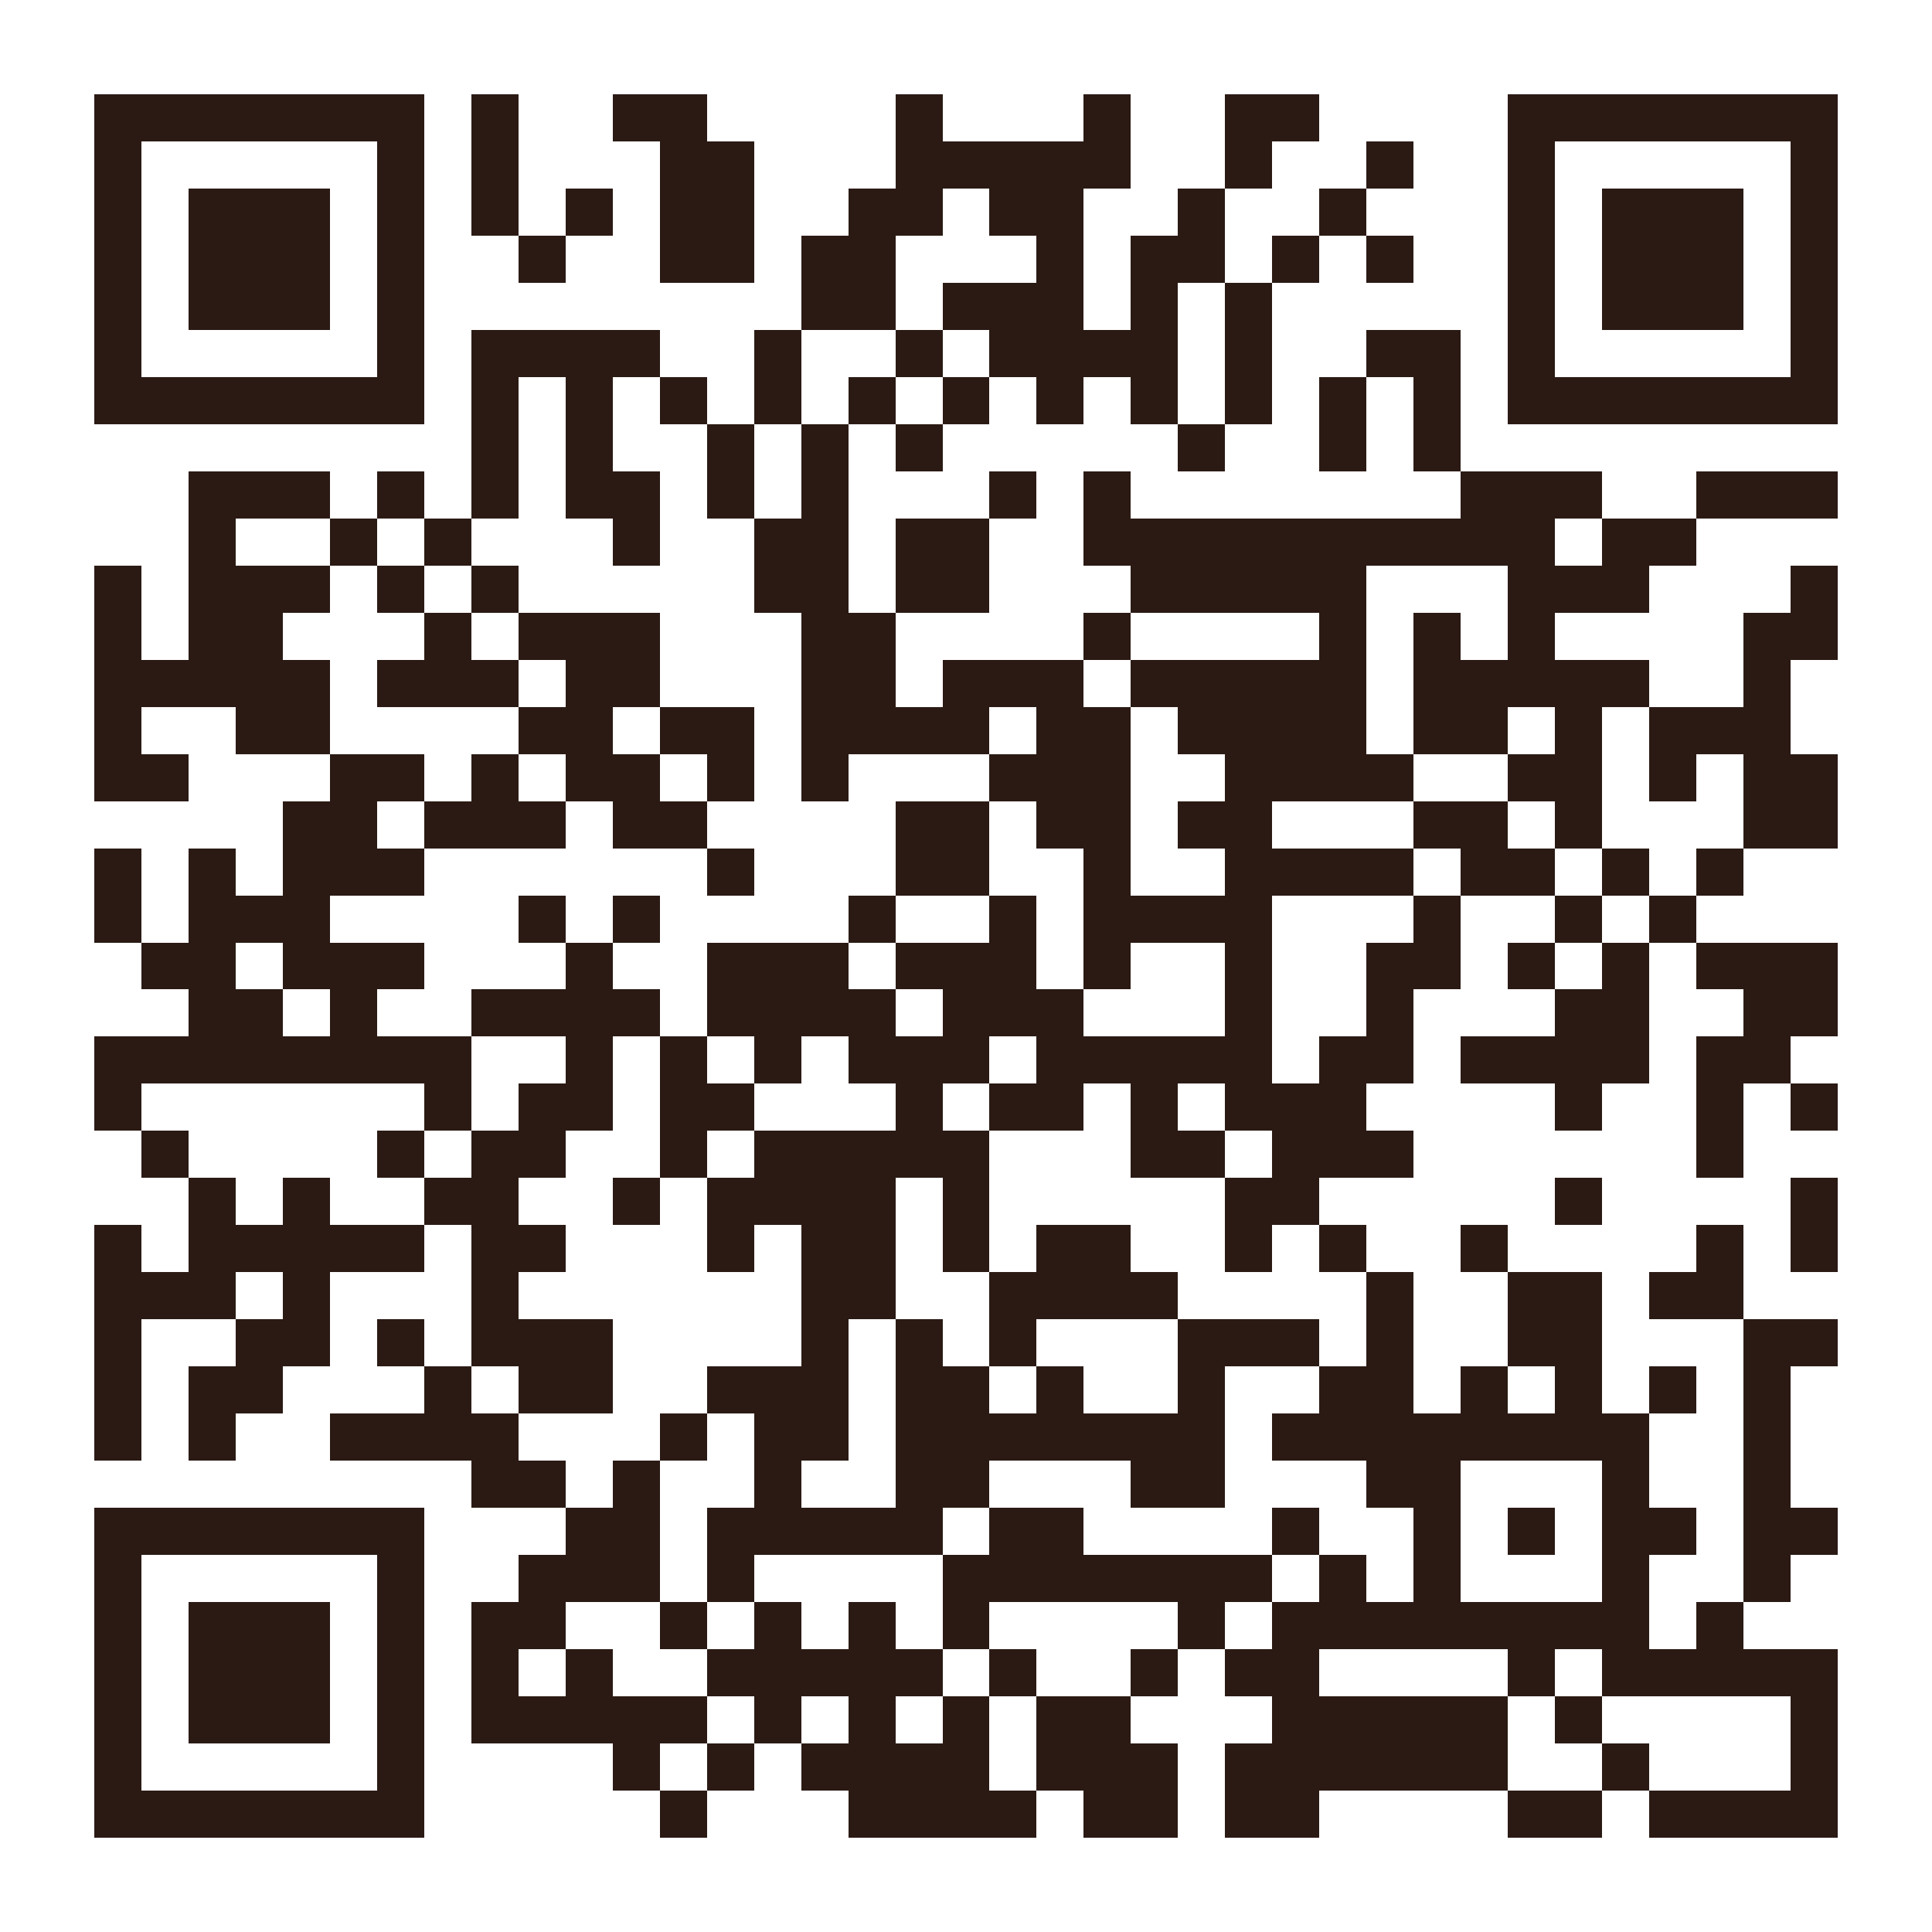
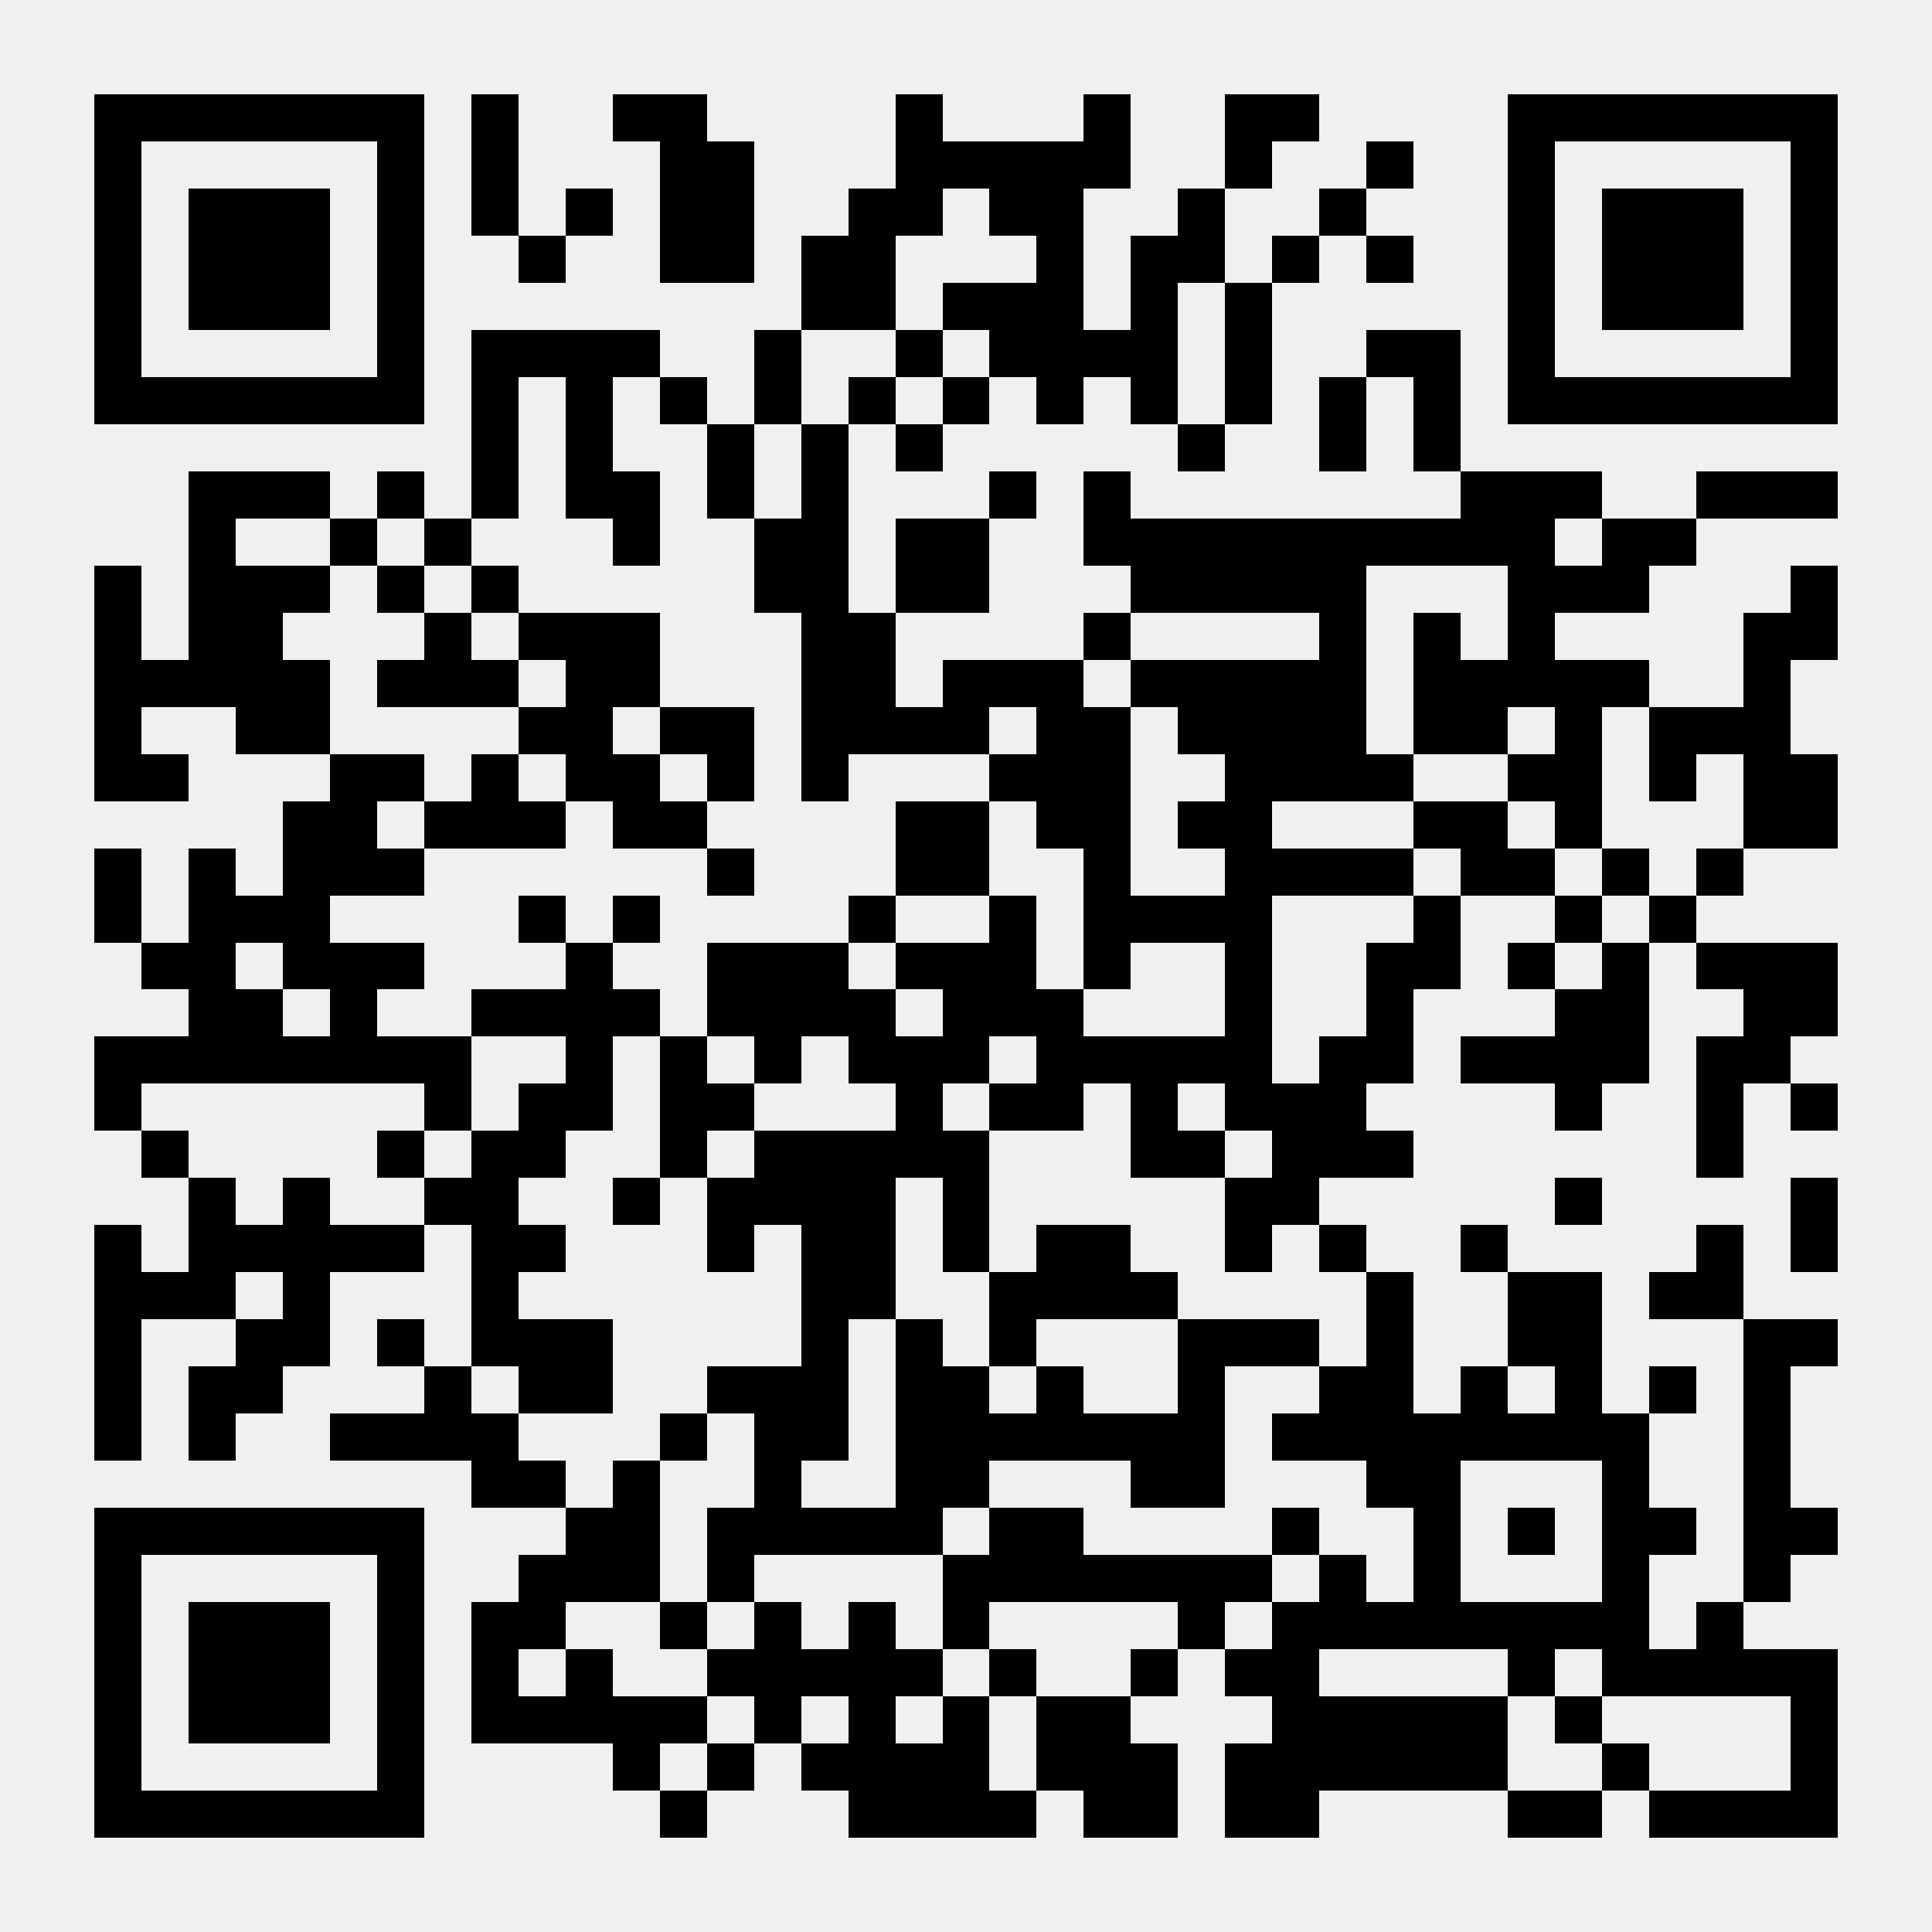
<svg xmlns="http://www.w3.org/2000/svg" viewBox="0 0 41 41" shape-rendering="crispEdges">
-   <path fill="#FFFFFF" d="M0 0h41v41H0z" />
-   <path stroke="#2B1A14" d="M2 2.5h7m1 0h1m2 0h2m4 0h1m3 0h1m2 0h2m4 0h7M2 3.5h1m5 0h1m1 0h1m3 0h2m3 0h5m2 0h1m2 0h1m2 0h1m5 0h1M2 4.5h1m1 0h3m1 0h1m1 0h1m1 0h1m1 0h2m2 0h2m1 0h2m2 0h1m2 0h1m3 0h1m1 0h3m1 0h1M2 5.5h1m1 0h3m1 0h1m2 0h1m2 0h2m1 0h2m3 0h1m1 0h2m1 0h1m1 0h1m2 0h1m1 0h3m1 0h1M2 6.5h1m1 0h3m1 0h1m8 0h2m1 0h3m1 0h1m1 0h1m5 0h1m1 0h3m1 0h1M2 7.5h1m5 0h1m1 0h4m2 0h1m2 0h1m1 0h4m1 0h1m2 0h2m1 0h1m5 0h1M2 8.5h7m1 0h1m1 0h1m1 0h1m1 0h1m1 0h1m1 0h1m1 0h1m1 0h1m1 0h1m1 0h1m1 0h1m1 0h7M10 9.5h1m1 0h1m2 0h1m1 0h1m1 0h1m5 0h1m2 0h1m1 0h1M4 10.5h3m1 0h1m1 0h1m1 0h2m1 0h1m1 0h1m3 0h1m1 0h1m7 0h3m2 0h3M4 11.5h1m2 0h1m1 0h1m3 0h1m2 0h2m1 0h2m2 0h10m1 0h2M2 12.5h1m1 0h3m1 0h1m1 0h1m5 0h2m1 0h2m3 0h5m3 0h3m3 0h1M2 13.5h1m1 0h2m3 0h1m1 0h3m3 0h2m4 0h1m4 0h1m1 0h1m1 0h1m4 0h2M2 14.5h5m1 0h3m1 0h2m3 0h2m1 0h3m1 0h5m1 0h5m2 0h1M2 15.5h1m2 0h2m4 0h2m1 0h2m1 0h4m1 0h2m1 0h4m1 0h2m1 0h1m1 0h3M2 16.5h2m3 0h2m1 0h1m1 0h2m1 0h1m1 0h1m3 0h3m2 0h4m2 0h2m1 0h1m1 0h2M6 17.5h2m1 0h3m1 0h2m4 0h2m1 0h2m1 0h2m3 0h2m1 0h1m3 0h2M2 18.5h1m1 0h1m1 0h3m6 0h1m3 0h2m2 0h1m2 0h4m1 0h2m1 0h1m1 0h1M2 19.5h1m1 0h3m4 0h1m1 0h1m4 0h1m2 0h1m1 0h4m3 0h1m2 0h1m1 0h1M3 20.5h2m1 0h3m3 0h1m2 0h3m1 0h3m1 0h1m2 0h1m2 0h2m1 0h1m1 0h1m1 0h3M4 21.5h2m1 0h1m2 0h4m1 0h4m1 0h3m3 0h1m2 0h1m3 0h2m2 0h2M2 22.5h8m2 0h1m1 0h1m1 0h1m1 0h3m1 0h5m1 0h2m1 0h4m1 0h2M2 23.5h1m6 0h1m1 0h2m1 0h2m3 0h1m1 0h2m1 0h1m1 0h3m4 0h1m2 0h1m1 0h1M3 24.5h1m4 0h1m1 0h2m2 0h1m1 0h5m3 0h2m1 0h3m6 0h1M4 25.5h1m1 0h1m2 0h2m2 0h1m1 0h4m1 0h1m5 0h2m5 0h1m4 0h1M2 26.5h1m1 0h5m1 0h2m3 0h1m1 0h2m1 0h1m1 0h2m2 0h1m1 0h1m2 0h1m4 0h1m1 0h1M2 27.5h3m1 0h1m3 0h1m6 0h2m2 0h4m4 0h1m2 0h2m1 0h2M2 28.5h1m2 0h2m1 0h1m1 0h3m4 0h1m1 0h1m1 0h1m3 0h3m1 0h1m2 0h2m3 0h2M2 29.5h1m1 0h2m3 0h1m1 0h2m2 0h3m1 0h2m1 0h1m2 0h1m2 0h2m1 0h1m1 0h1m1 0h1m1 0h1M2 30.5h1m1 0h1m2 0h4m3 0h1m1 0h2m1 0h7m1 0h8m2 0h1M10 31.5h2m1 0h1m2 0h1m2 0h2m3 0h2m3 0h2m3 0h1m2 0h1M2 32.5h7m3 0h2m1 0h5m1 0h2m4 0h1m2 0h1m1 0h1m1 0h2m1 0h2M2 33.5h1m5 0h1m2 0h3m1 0h1m4 0h7m1 0h1m1 0h1m3 0h1m2 0h1M2 34.5h1m1 0h3m1 0h1m1 0h2m2 0h1m1 0h1m1 0h1m1 0h1m4 0h1m1 0h8m1 0h1M2 35.5h1m1 0h3m1 0h1m1 0h1m1 0h1m2 0h5m1 0h1m2 0h1m1 0h2m4 0h1m1 0h5M2 36.5h1m1 0h3m1 0h1m1 0h5m1 0h1m1 0h1m1 0h1m1 0h2m3 0h5m1 0h1m4 0h1M2 37.5h1m5 0h1m4 0h1m1 0h1m1 0h4m1 0h3m1 0h6m2 0h1m3 0h1M2 38.5h7m5 0h1m3 0h4m1 0h2m1 0h2m4 0h2m1 0h4" />
+   <path stroke="#000000" d="M2 2.5h7m1 0h1m2 0h2m4 0h1m3 0h1m2 0h2m4 0h7M2 3.5h1m5 0h1m1 0h1m3 0h2m3 0h5m2 0h1m2 0h1m2 0h1m5 0h1M2 4.5h1m1 0h3m1 0h1m1 0h1m1 0h1m1 0h2m2 0h2m1 0h2m2 0h1m2 0h1m3 0h1m1 0h3m1 0h1M2 5.5h1m1 0h3m1 0h1m2 0h1m2 0h2m1 0h2m3 0h1m1 0h2m1 0h1m1 0h1m2 0h1m1 0h3m1 0h1M2 6.5h1m1 0h3m1 0h1m8 0h2m1 0h3m1 0h1m1 0h1m5 0h1m1 0h3m1 0h1M2 7.5h1m5 0h1m1 0h4m2 0h1m2 0h1m1 0h4m1 0h1m2 0h2m1 0h1m5 0h1M2 8.5h7m1 0h1m1 0h1m1 0h1m1 0h1m1 0h1m1 0h1m1 0h1m1 0h1m1 0h1m1 0h1m1 0h1m1 0h7M10 9.5h1m1 0h1m2 0h1m1 0h1m1 0h1m5 0h1m2 0h1m1 0h1M4 10.5h3m1 0h1m1 0h1m1 0h2m1 0h1m1 0h1m3 0h1m1 0h1m7 0h3m2 0h3M4 11.5h1m2 0h1m1 0h1m3 0h1m2 0h2m1 0h2m2 0h10m1 0h2M2 12.5h1m1 0h3m1 0h1m1 0h1m5 0h2m1 0h2m3 0h5m3 0h3m3 0h1M2 13.5h1m1 0h2m3 0h1m1 0h3m3 0h2m4 0h1m4 0h1m1 0h1m1 0h1m4 0h2M2 14.5h5m1 0h3m1 0h2m3 0h2m1 0h3m1 0h5m1 0h5m2 0h1M2 15.5h1m2 0h2m4 0h2m1 0h2m1 0h4m1 0h2m1 0h4m1 0h2m1 0h1m1 0h3M2 16.5h2m3 0h2m1 0h1m1 0h2m1 0h1m1 0h1m3 0h3m2 0h4m2 0h2m1 0h1m1 0h2M6 17.5h2m1 0h3m1 0h2m4 0h2m1 0h2m1 0h2m3 0h2m1 0h1m3 0h2M2 18.5h1m1 0h1m1 0h3m6 0h1m3 0h2m2 0h1m2 0h4m1 0h2m1 0h1m1 0h1M2 19.5h1m1 0h3m4 0h1m1 0h1m4 0h1m2 0h1m1 0h4m3 0h1m2 0h1m1 0h1M3 20.5h2m1 0h3m3 0h1m2 0h3m1 0h3m1 0h1m2 0h1m2 0h2m1 0h1m1 0h1m1 0h3M4 21.5h2m1 0h1m2 0h4m1 0h4m1 0h3m3 0h1m2 0h1m3 0h2m2 0h2M2 22.5h8m2 0h1m1 0h1m1 0h1m1 0h3m1 0h5m1 0h2m1 0h4m1 0h2M2 23.5h1m6 0h1m1 0h2m1 0h2m3 0h1m1 0h2m1 0h1m1 0h3m4 0h1m2 0h1m1 0h1M3 24.5h1m4 0h1m1 0h2m2 0h1m1 0h5m3 0h2m1 0h3m6 0h1M4 25.5h1m1 0h1m2 0h2m2 0h1m1 0h4m1 0h1m5 0h2m5 0h1m4 0h1M2 26.5h1m1 0h5m1 0h2m3 0h1m1 0h2m1 0h1m1 0h2m2 0h1m1 0h1m2 0h1m4 0h1m1 0h1M2 27.5h3m1 0h1m3 0h1m6 0h2m2 0h4m4 0h1m2 0h2m1 0h2M2 28.5h1m2 0h2m1 0h1m1 0h3m4 0h1m1 0h1m1 0h1m3 0h3m1 0h1m2 0h2m3 0h2M2 29.5h1m1 0h2m3 0h1m1 0h2m2 0h3m1 0h2m1 0h1m2 0h1m2 0h2m1 0h1m1 0h1m1 0h1m1 0h1M2 30.5h1m1 0h1m2 0h4m3 0h1m1 0h2m1 0h7m1 0h8m2 0h1M10 31.5h2m1 0h1m2 0h1m2 0h2m3 0h2m3 0h2m3 0h1m2 0h1M2 32.5h7m3 0h2m1 0h5m1 0h2m4 0h1m2 0h1m1 0h1m1 0h2m1 0h2M2 33.5h1m5 0h1m2 0h3m1 0h1m4 0h7m1 0h1m1 0h1m3 0h1m2 0h1M2 34.5h1m1 0h3m1 0h1m1 0h2m2 0h1m1 0h1m1 0h1m1 0h1m4 0h1m1 0h8m1 0h1M2 35.5h1m1 0h3m1 0h1m1 0h1m1 0h1m2 0h5m1 0h1m2 0h1m1 0h2m4 0h1m1 0h5M2 36.5h1m1 0h3m1 0h1m1 0h5m1 0h1m1 0h1m1 0h1m1 0h2m3 0h5m1 0h1m4 0h1M2 37.5h1m5 0h1m4 0h1m1 0h1m1 0h4m1 0h3m1 0h6m2 0h1m3 0h1M2 38.5h7m5 0h1m3 0h4m1 0h2m1 0h2m4 0h2m1 0h4" />
</svg>
